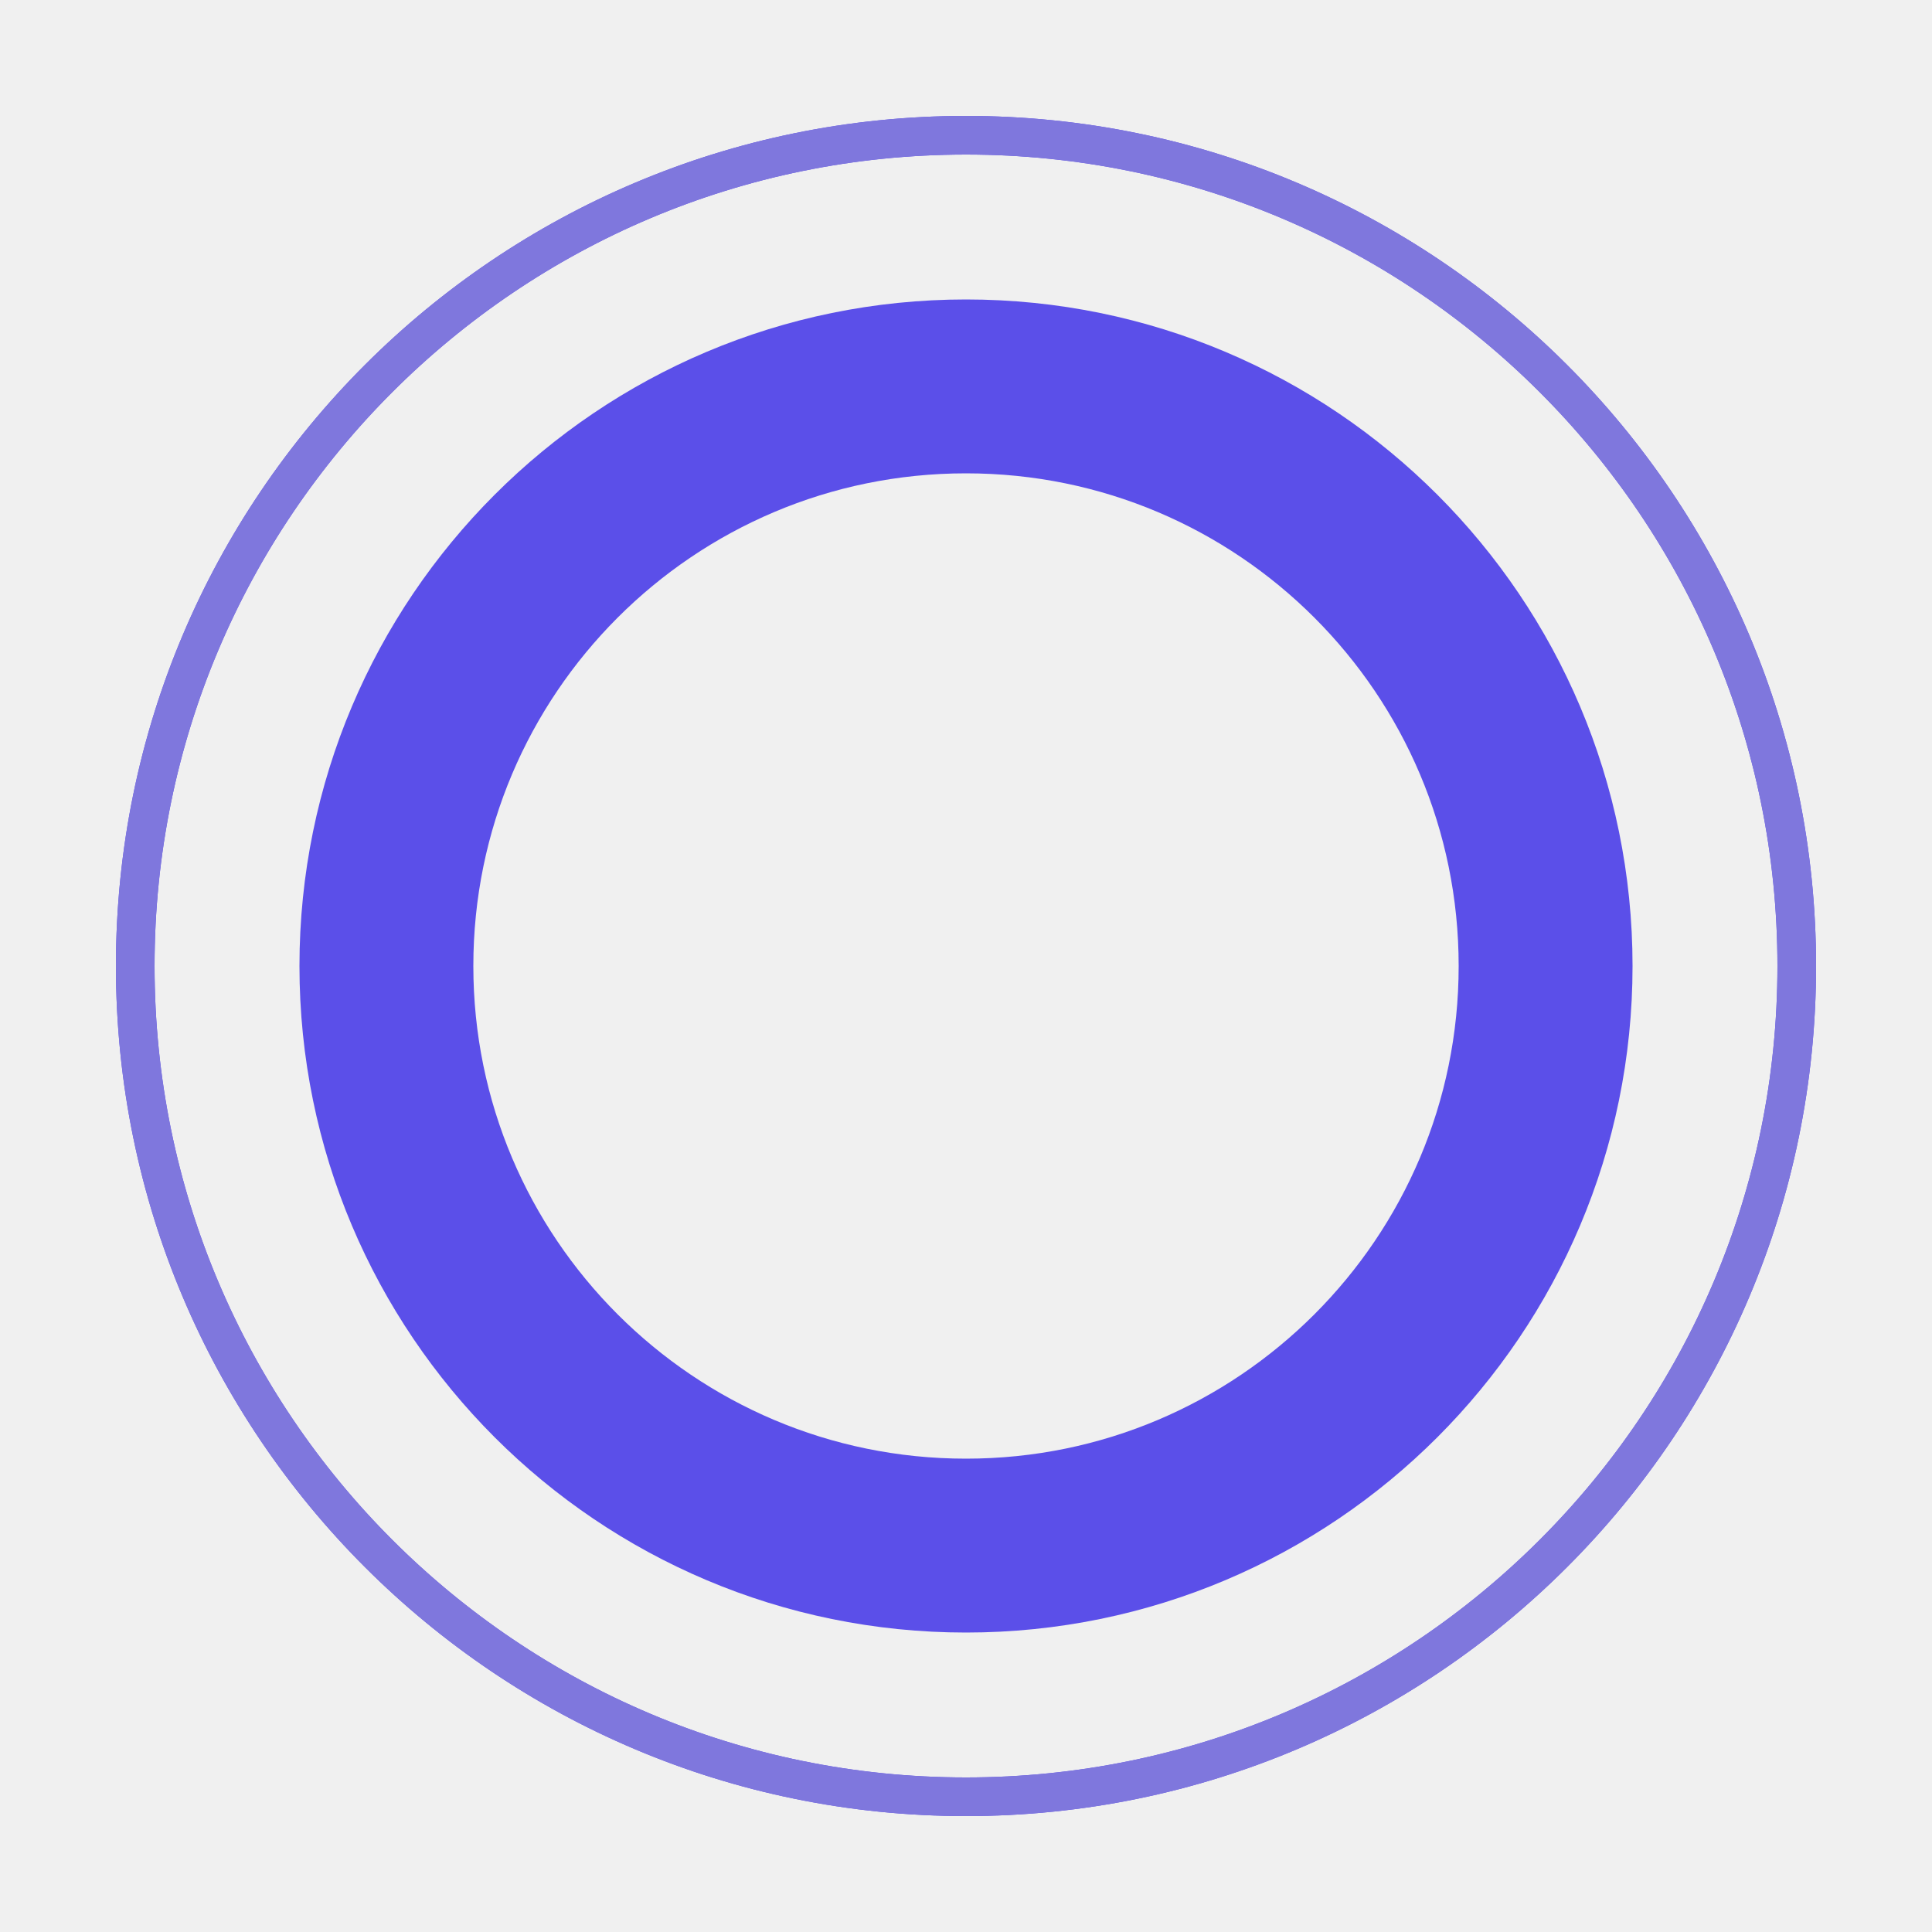
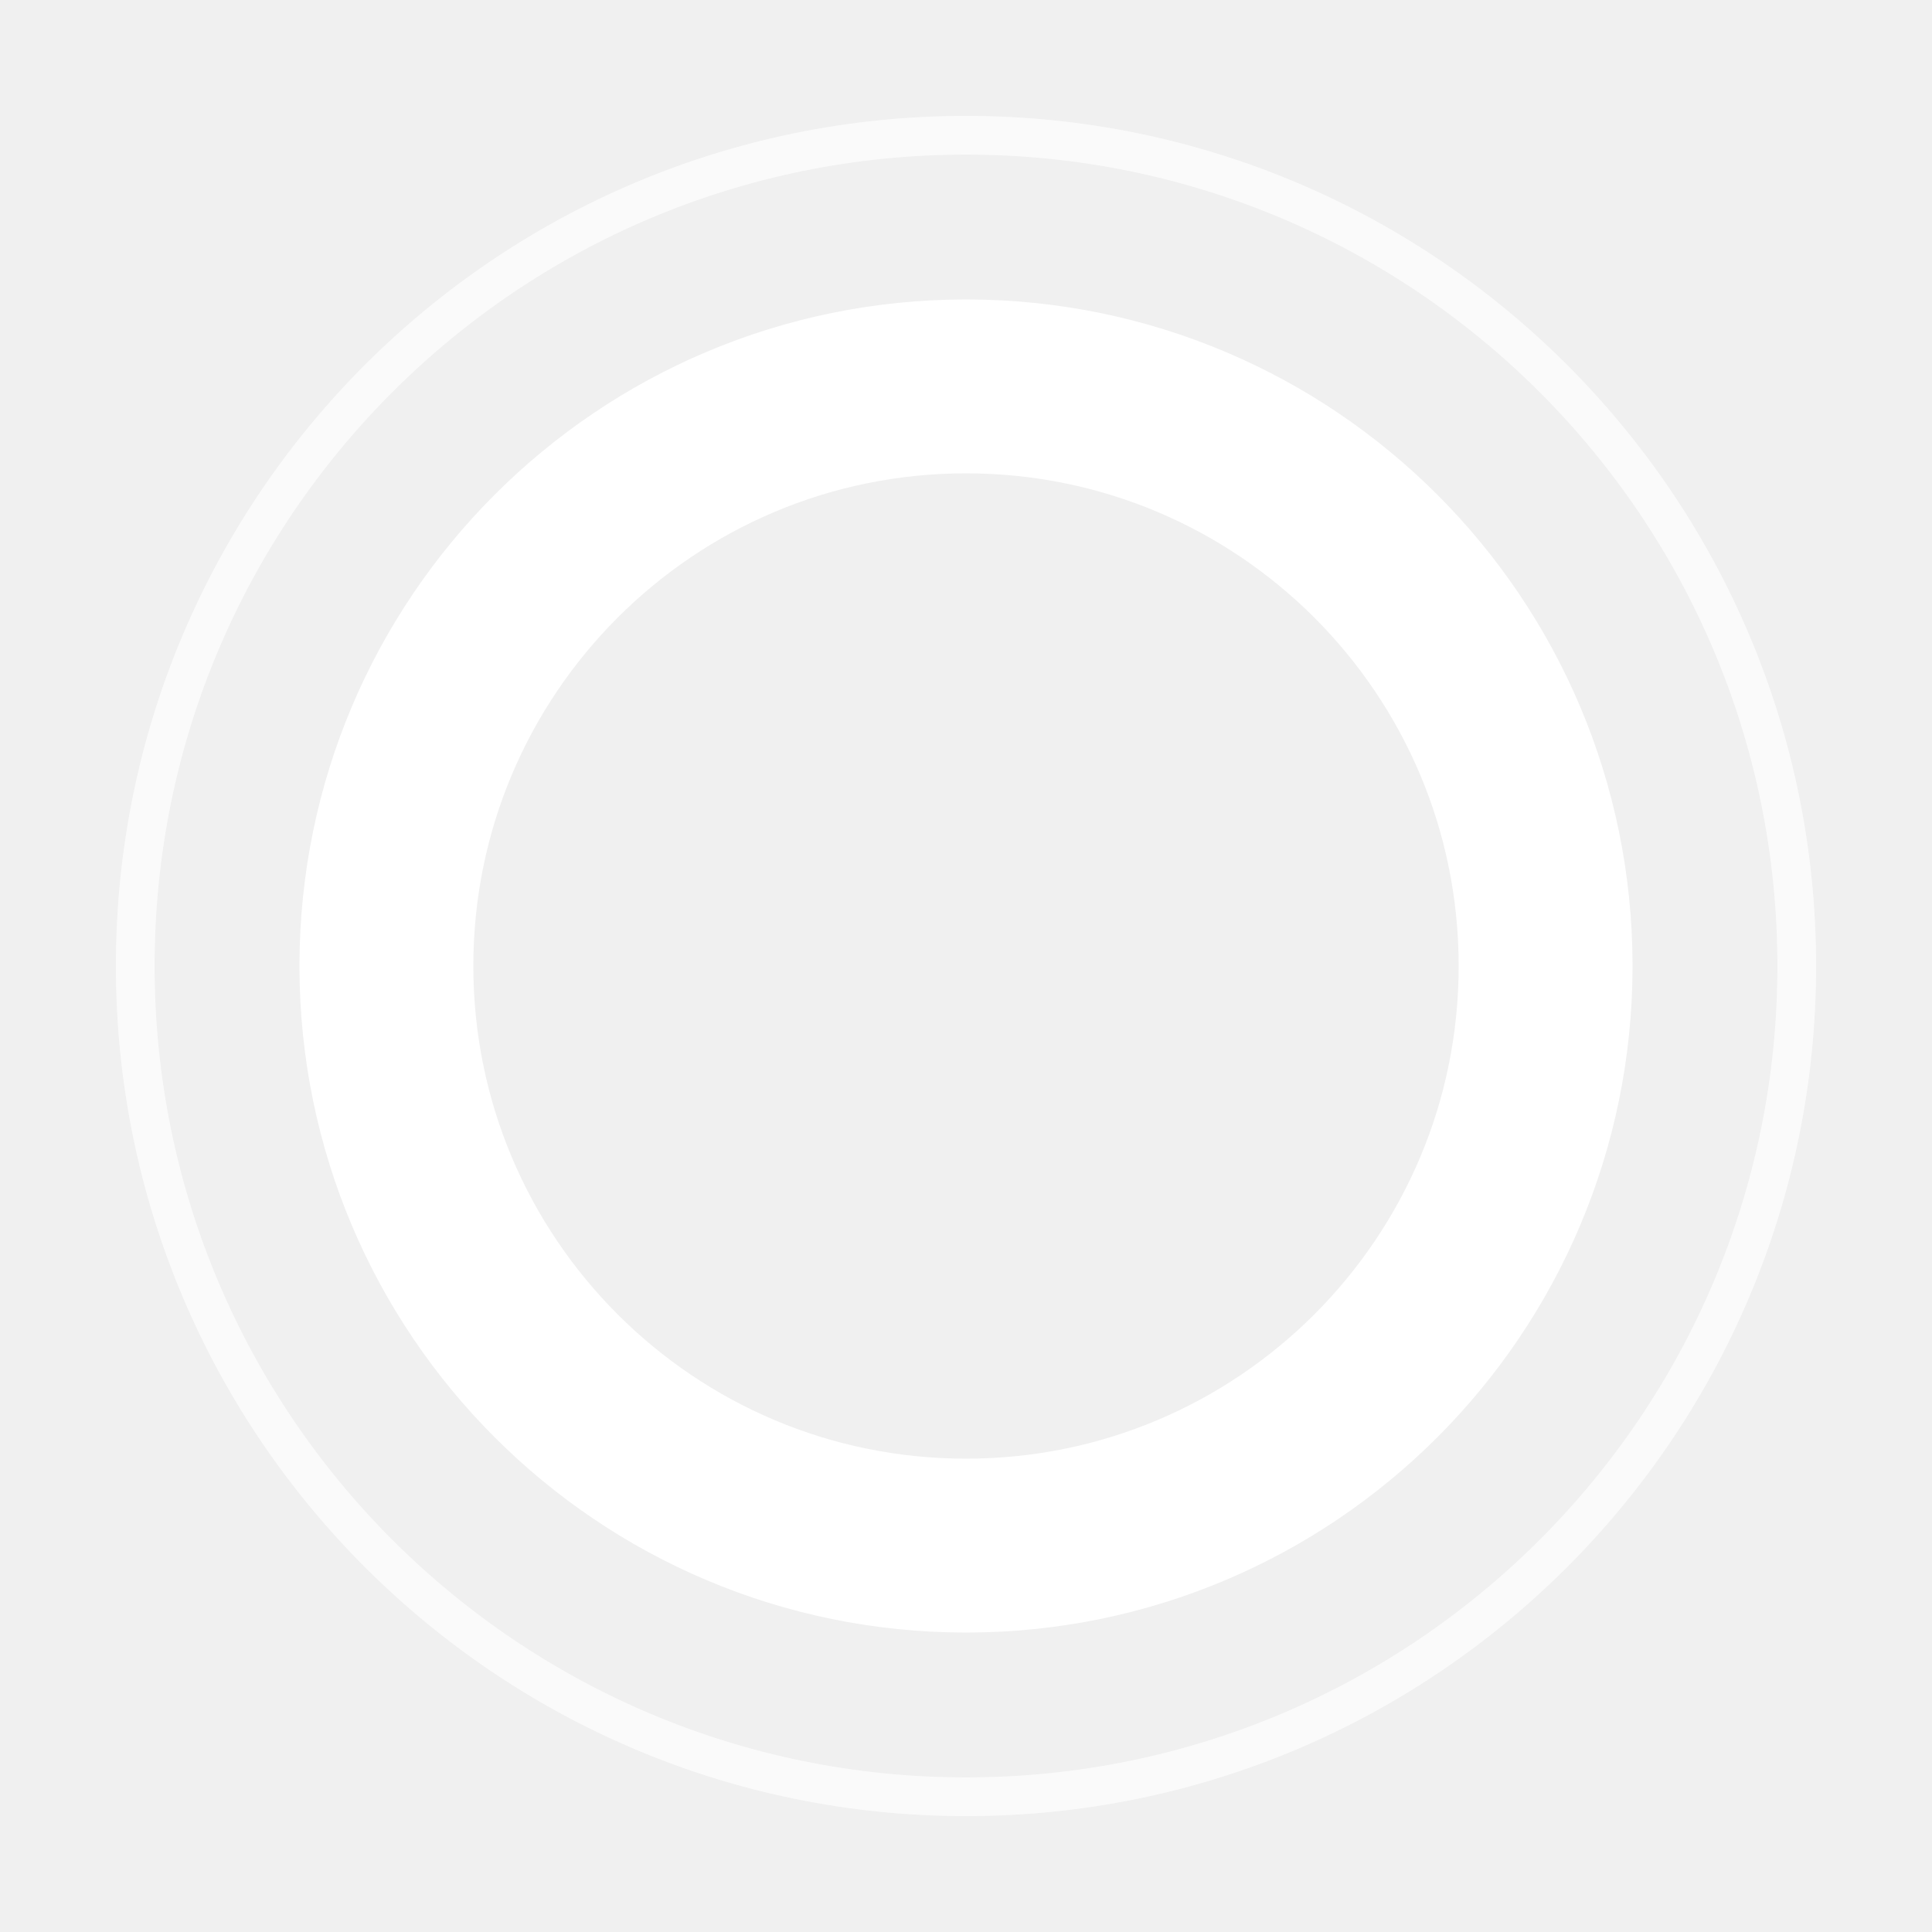
<svg xmlns="http://www.w3.org/2000/svg" viewBox="0 0 100 100" width="200" height="200" role="img" aria-label="OmniCore animated logo">
  <style>
    .oc-r1, .oc-r2, .oc-b { transform-origin: 50px 50px; }
    @keyframes oc-ripple { 0% { transform: scale(.5); opacity: .55; } 100% { transform: scale(1.5); opacity: 0; } }
    @keyframes oc-breathe { 0%, 100% { transform: scale(1); } 50% { transform: scale(1.06); } }
    .oc-r1 { animation: oc-ripple 3.2s ease-out infinite; }
    .oc-r2 { animation: oc-ripple 3.2s ease-out infinite 1.6s; }
    .oc-b { animation: oc-breathe 4s ease-in-out infinite; }
  </style>
-   <circle class="oc-r1" cx="50" cy="50" r="43" fill="none" stroke="#5B4FE9" stroke-width="2" />
-   <circle class="oc-r2" cx="50" cy="50" r="43" fill="none" stroke="#7F77DD" stroke-width="2" />
-   <circle class="oc-b" cx="50" cy="50" r="30" fill="none" stroke="#5B4FE9" stroke-width="9" />
+   <circle class="oc-r1" cx="50" cy="50" r="43" fill="none" stroke="#FFFFFF" stroke-width="2" stroke-opacity="0.55" />
+   <circle class="oc-r2" cx="50" cy="50" r="43" fill="none" stroke="#FFFFFF" stroke-width="2" stroke-opacity="0.35" />
+   <circle class="oc-b" cx="50" cy="50" r="30" fill="none" stroke="#FFFFFF" stroke-width="9" />
</svg>
